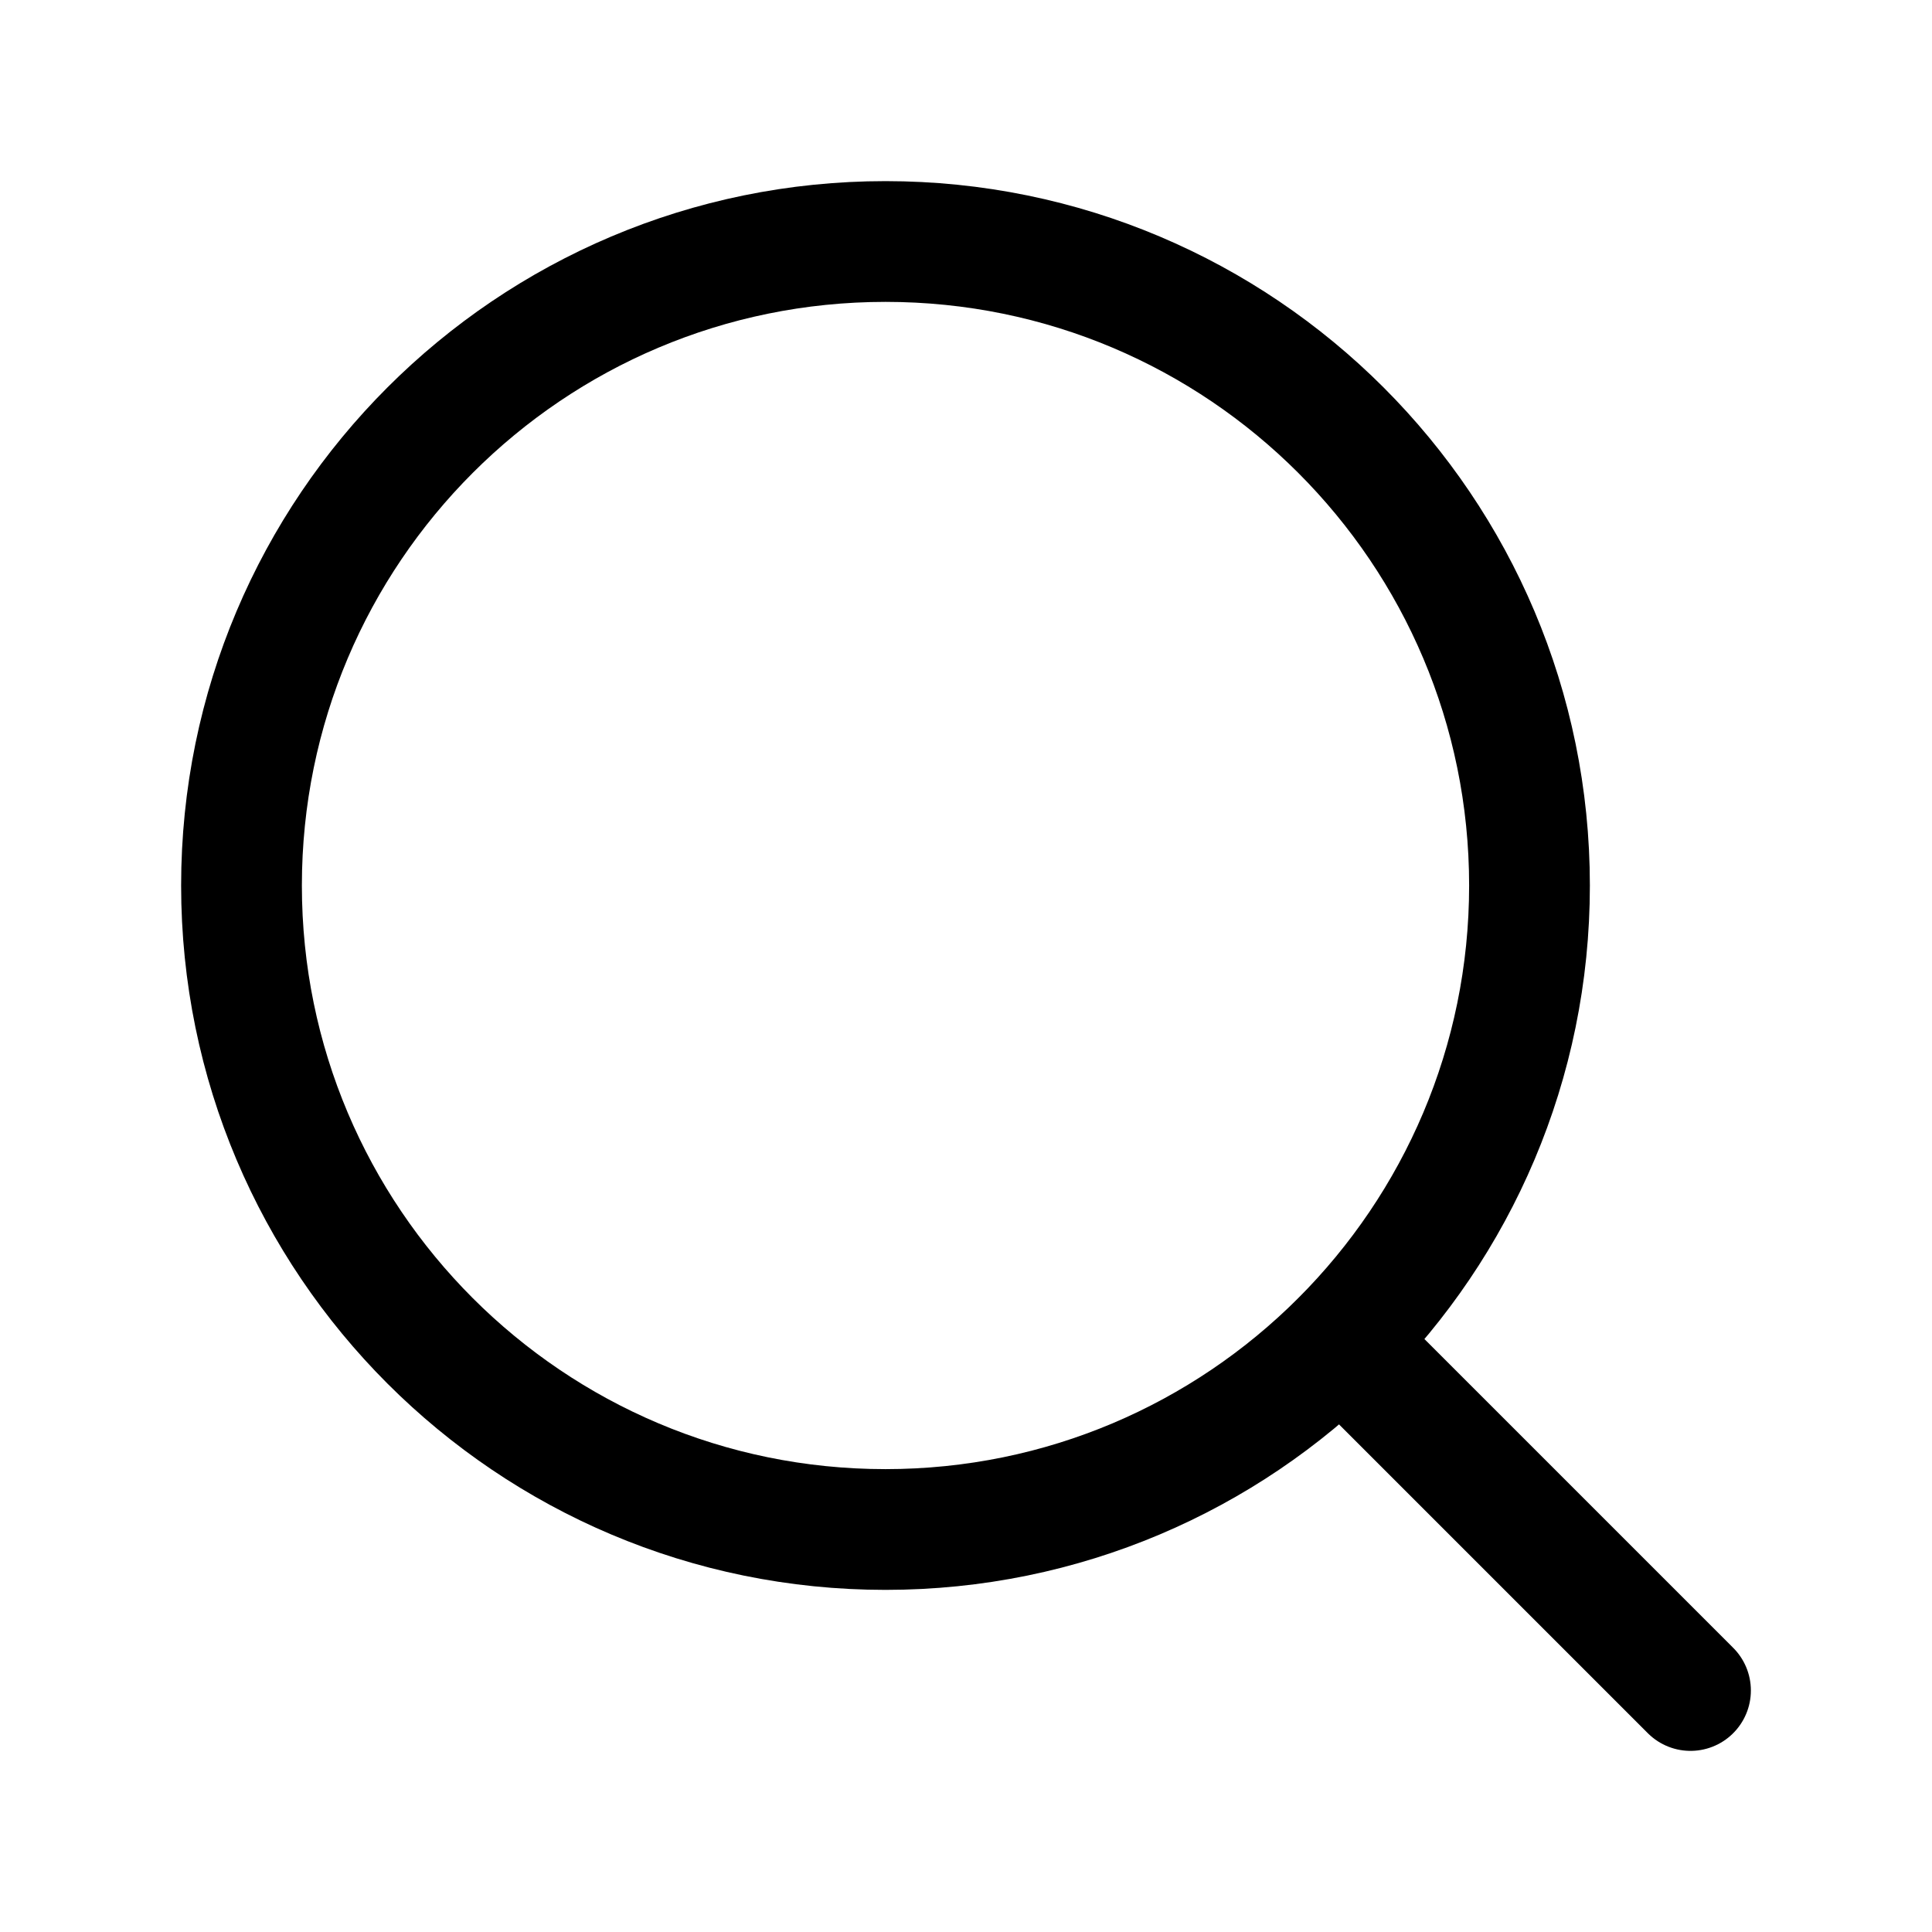
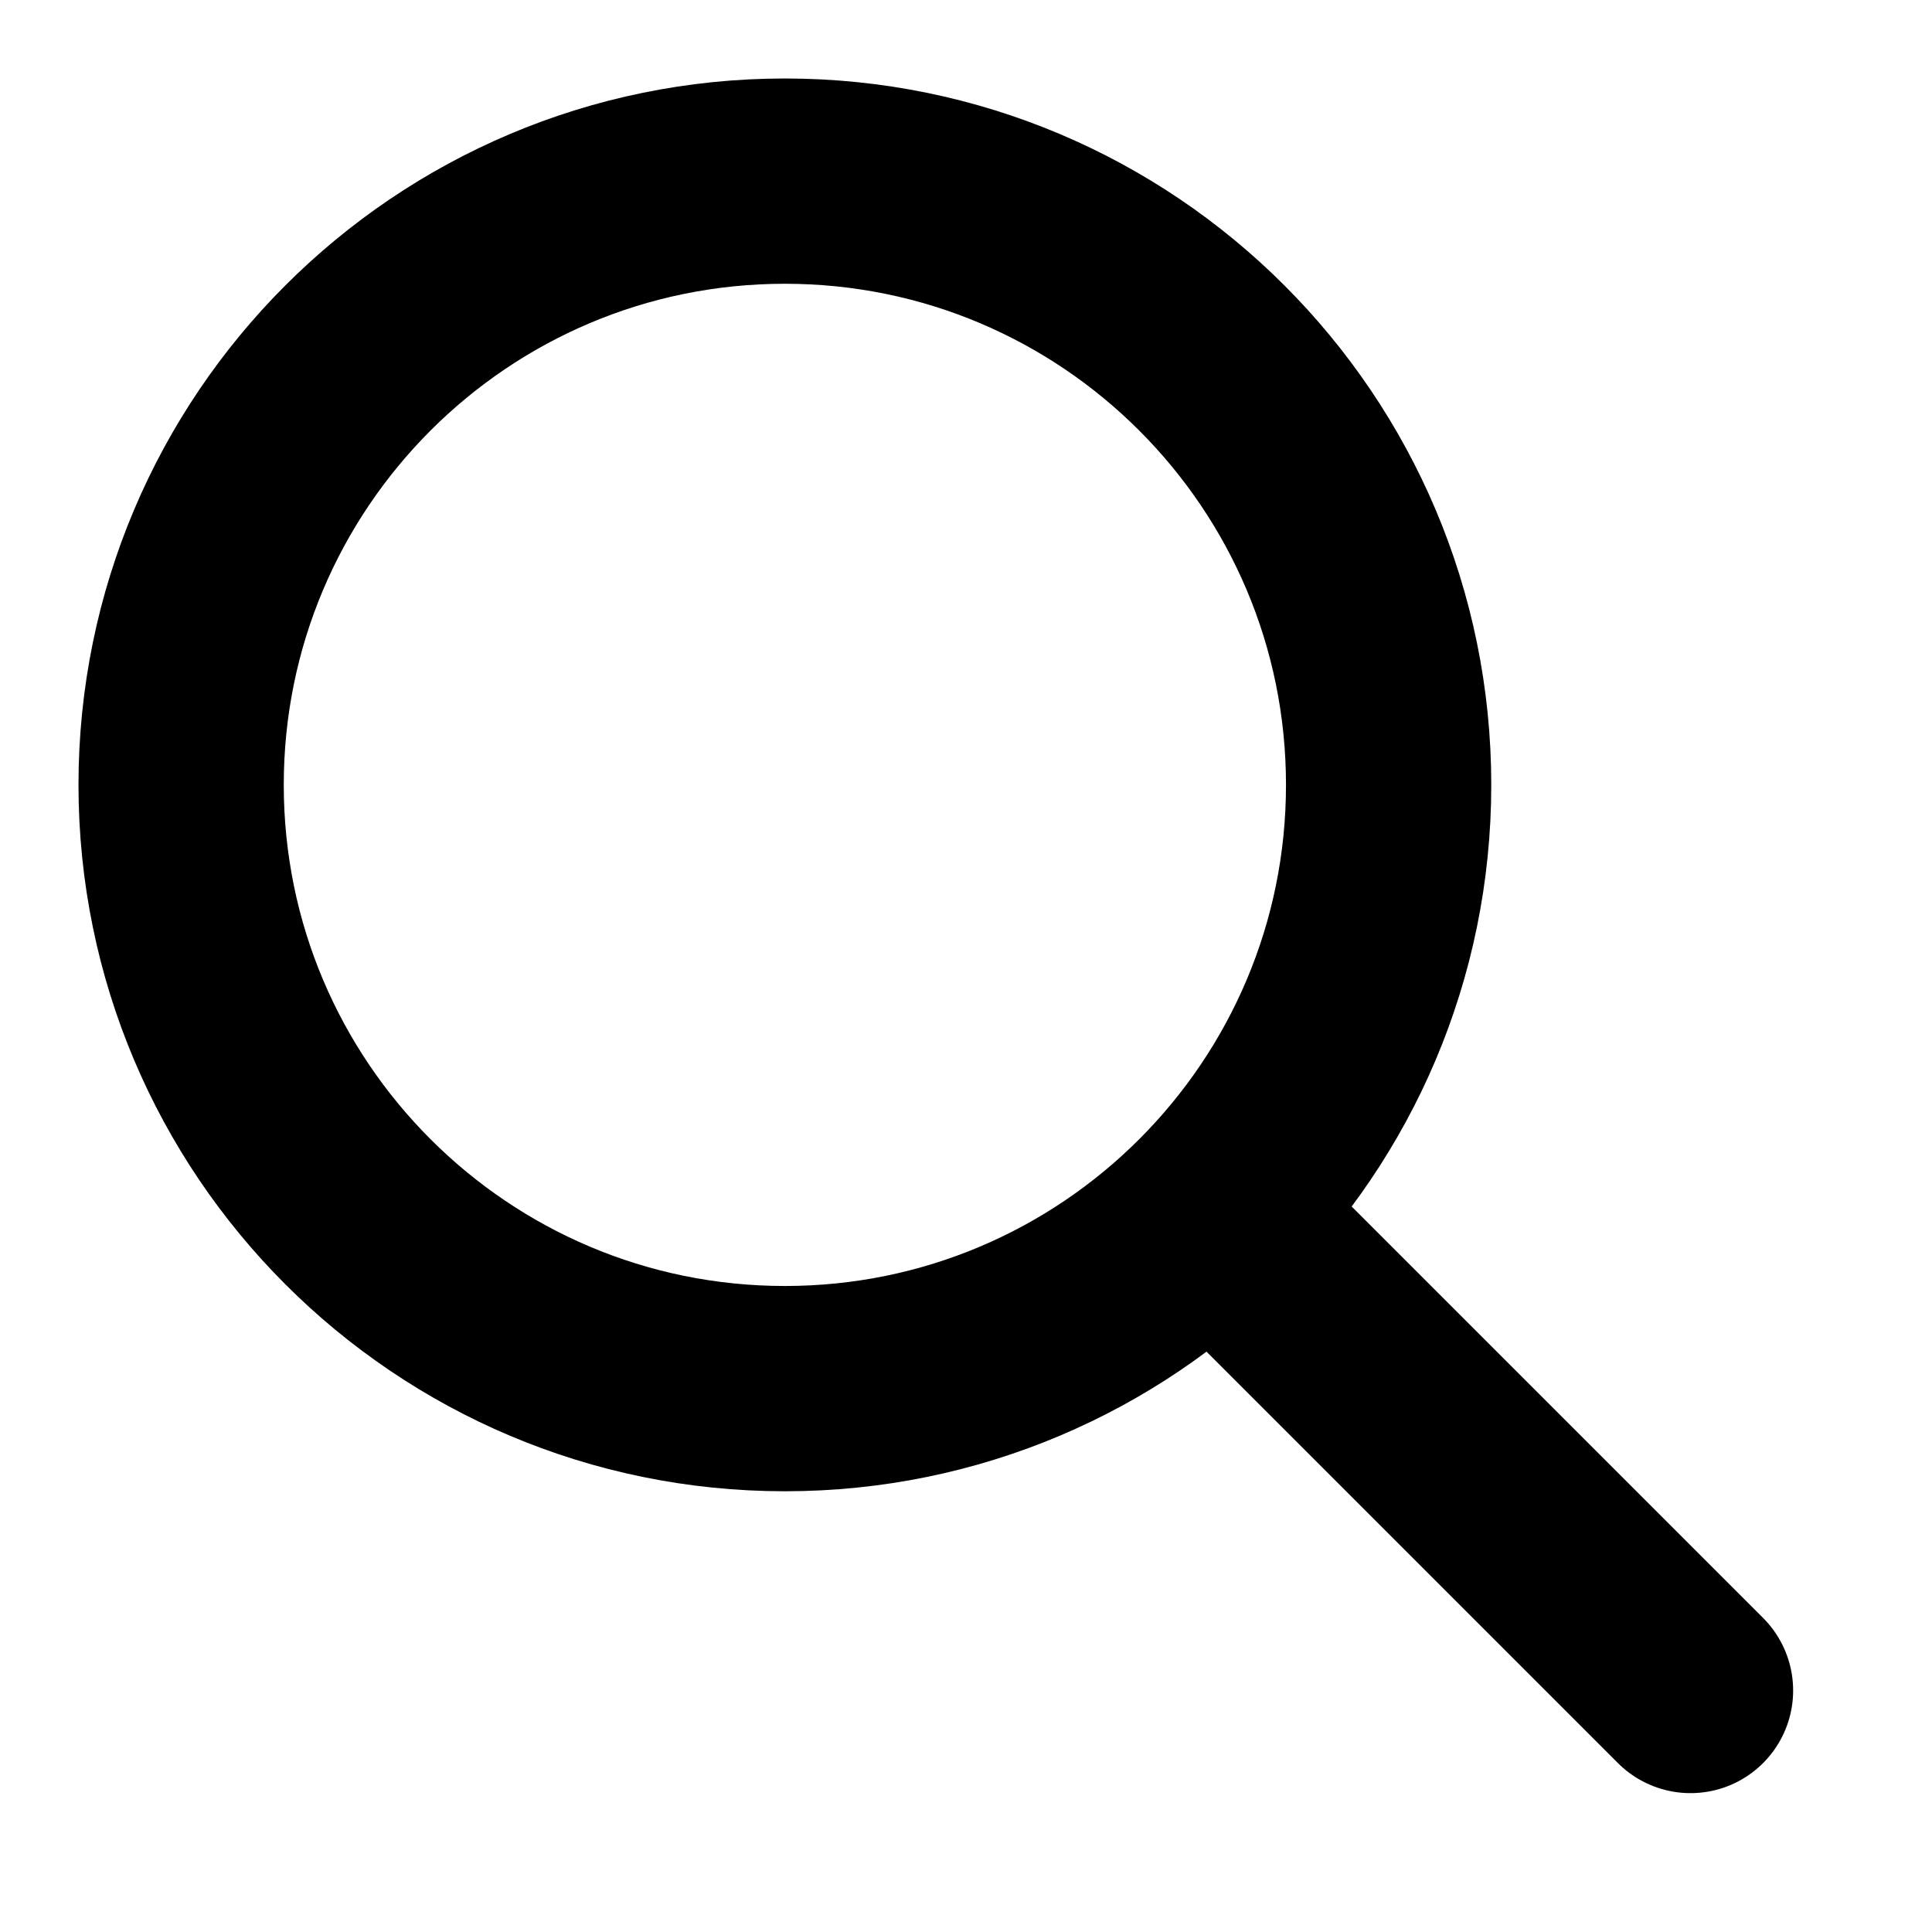
- <svg xmlns="http://www.w3.org/2000/svg" width="18" height="18" viewBox="0 0 24 24" fill="none" stroke="currentColor" stroke-width="1.5" stroke-linecap="round" stroke-linejoin="round">
-   <path d="m21 21-4.34-4.34" />
-   <circle cx="11" cy="11" r="8" />
+ <svg xmlns="http://www.w3.org/2000/svg" width="16" height="16" viewBox="0 0 16 16" fill="none" stroke="currentColor" stroke-width="1.7" stroke-linecap="round">
+   <circle cx="6.5" cy="6.5" r="5" />
+   <path d="M10.1 10.1 14 14" />
</svg>
